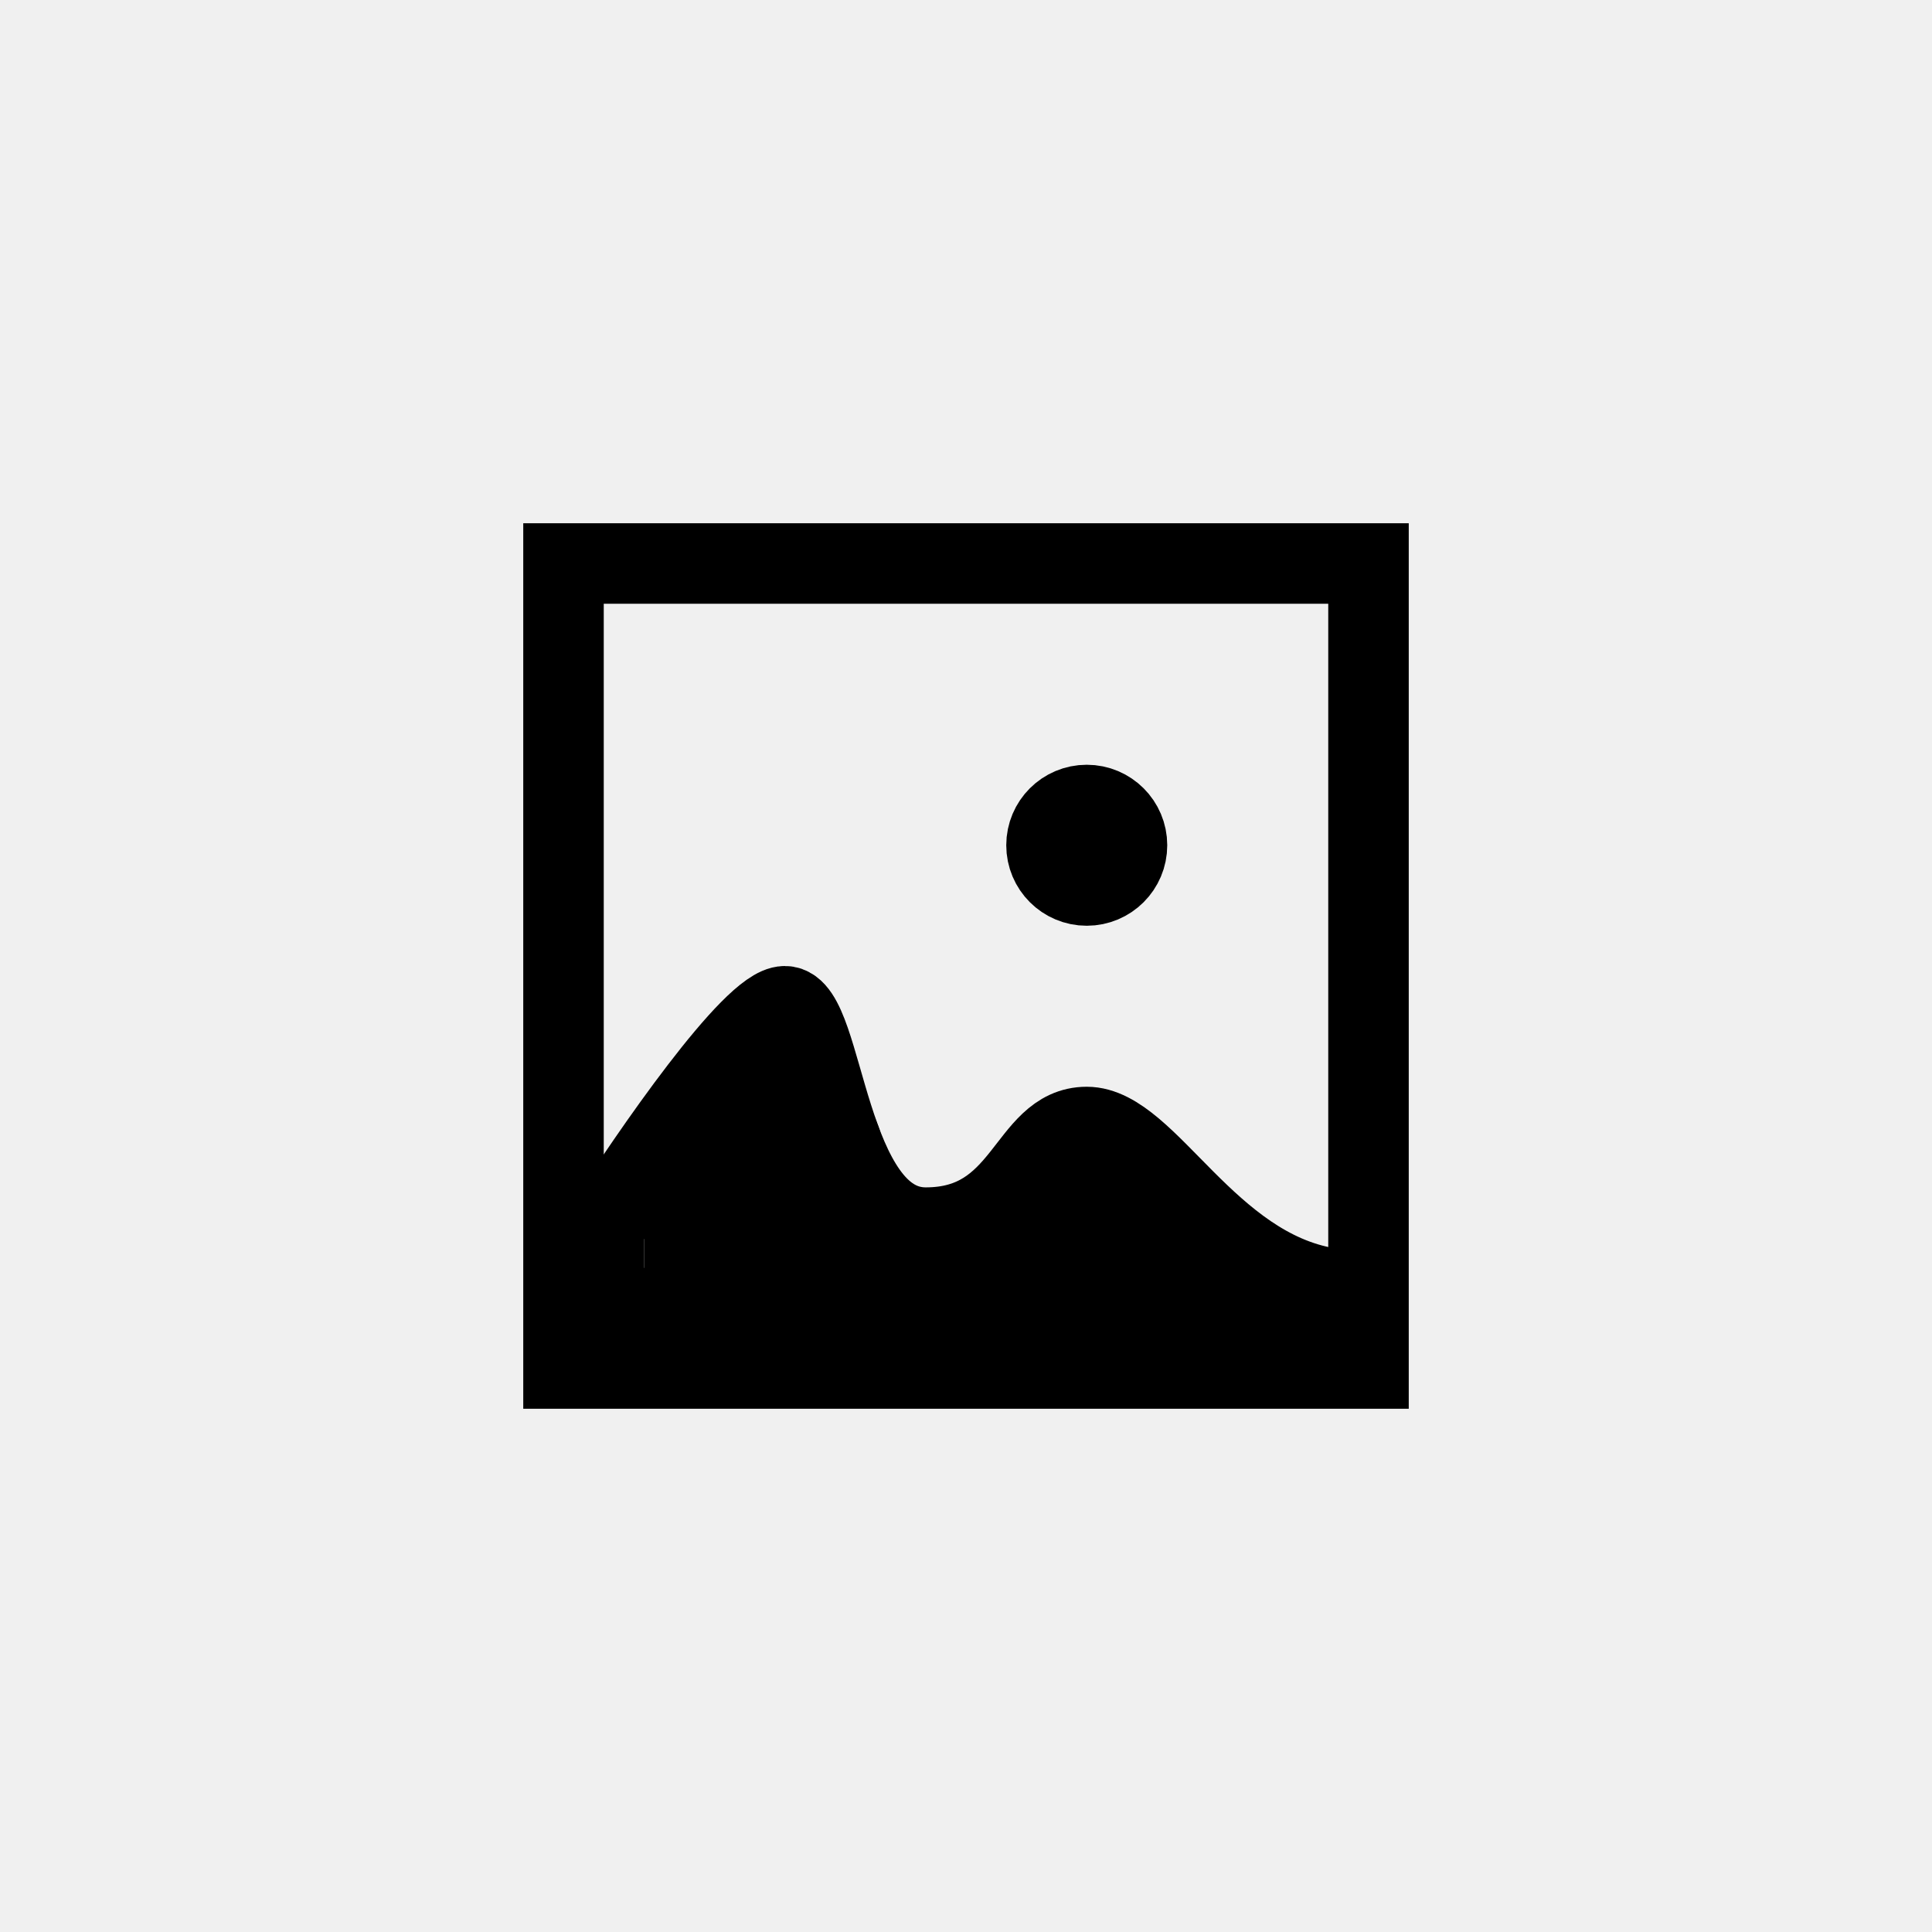
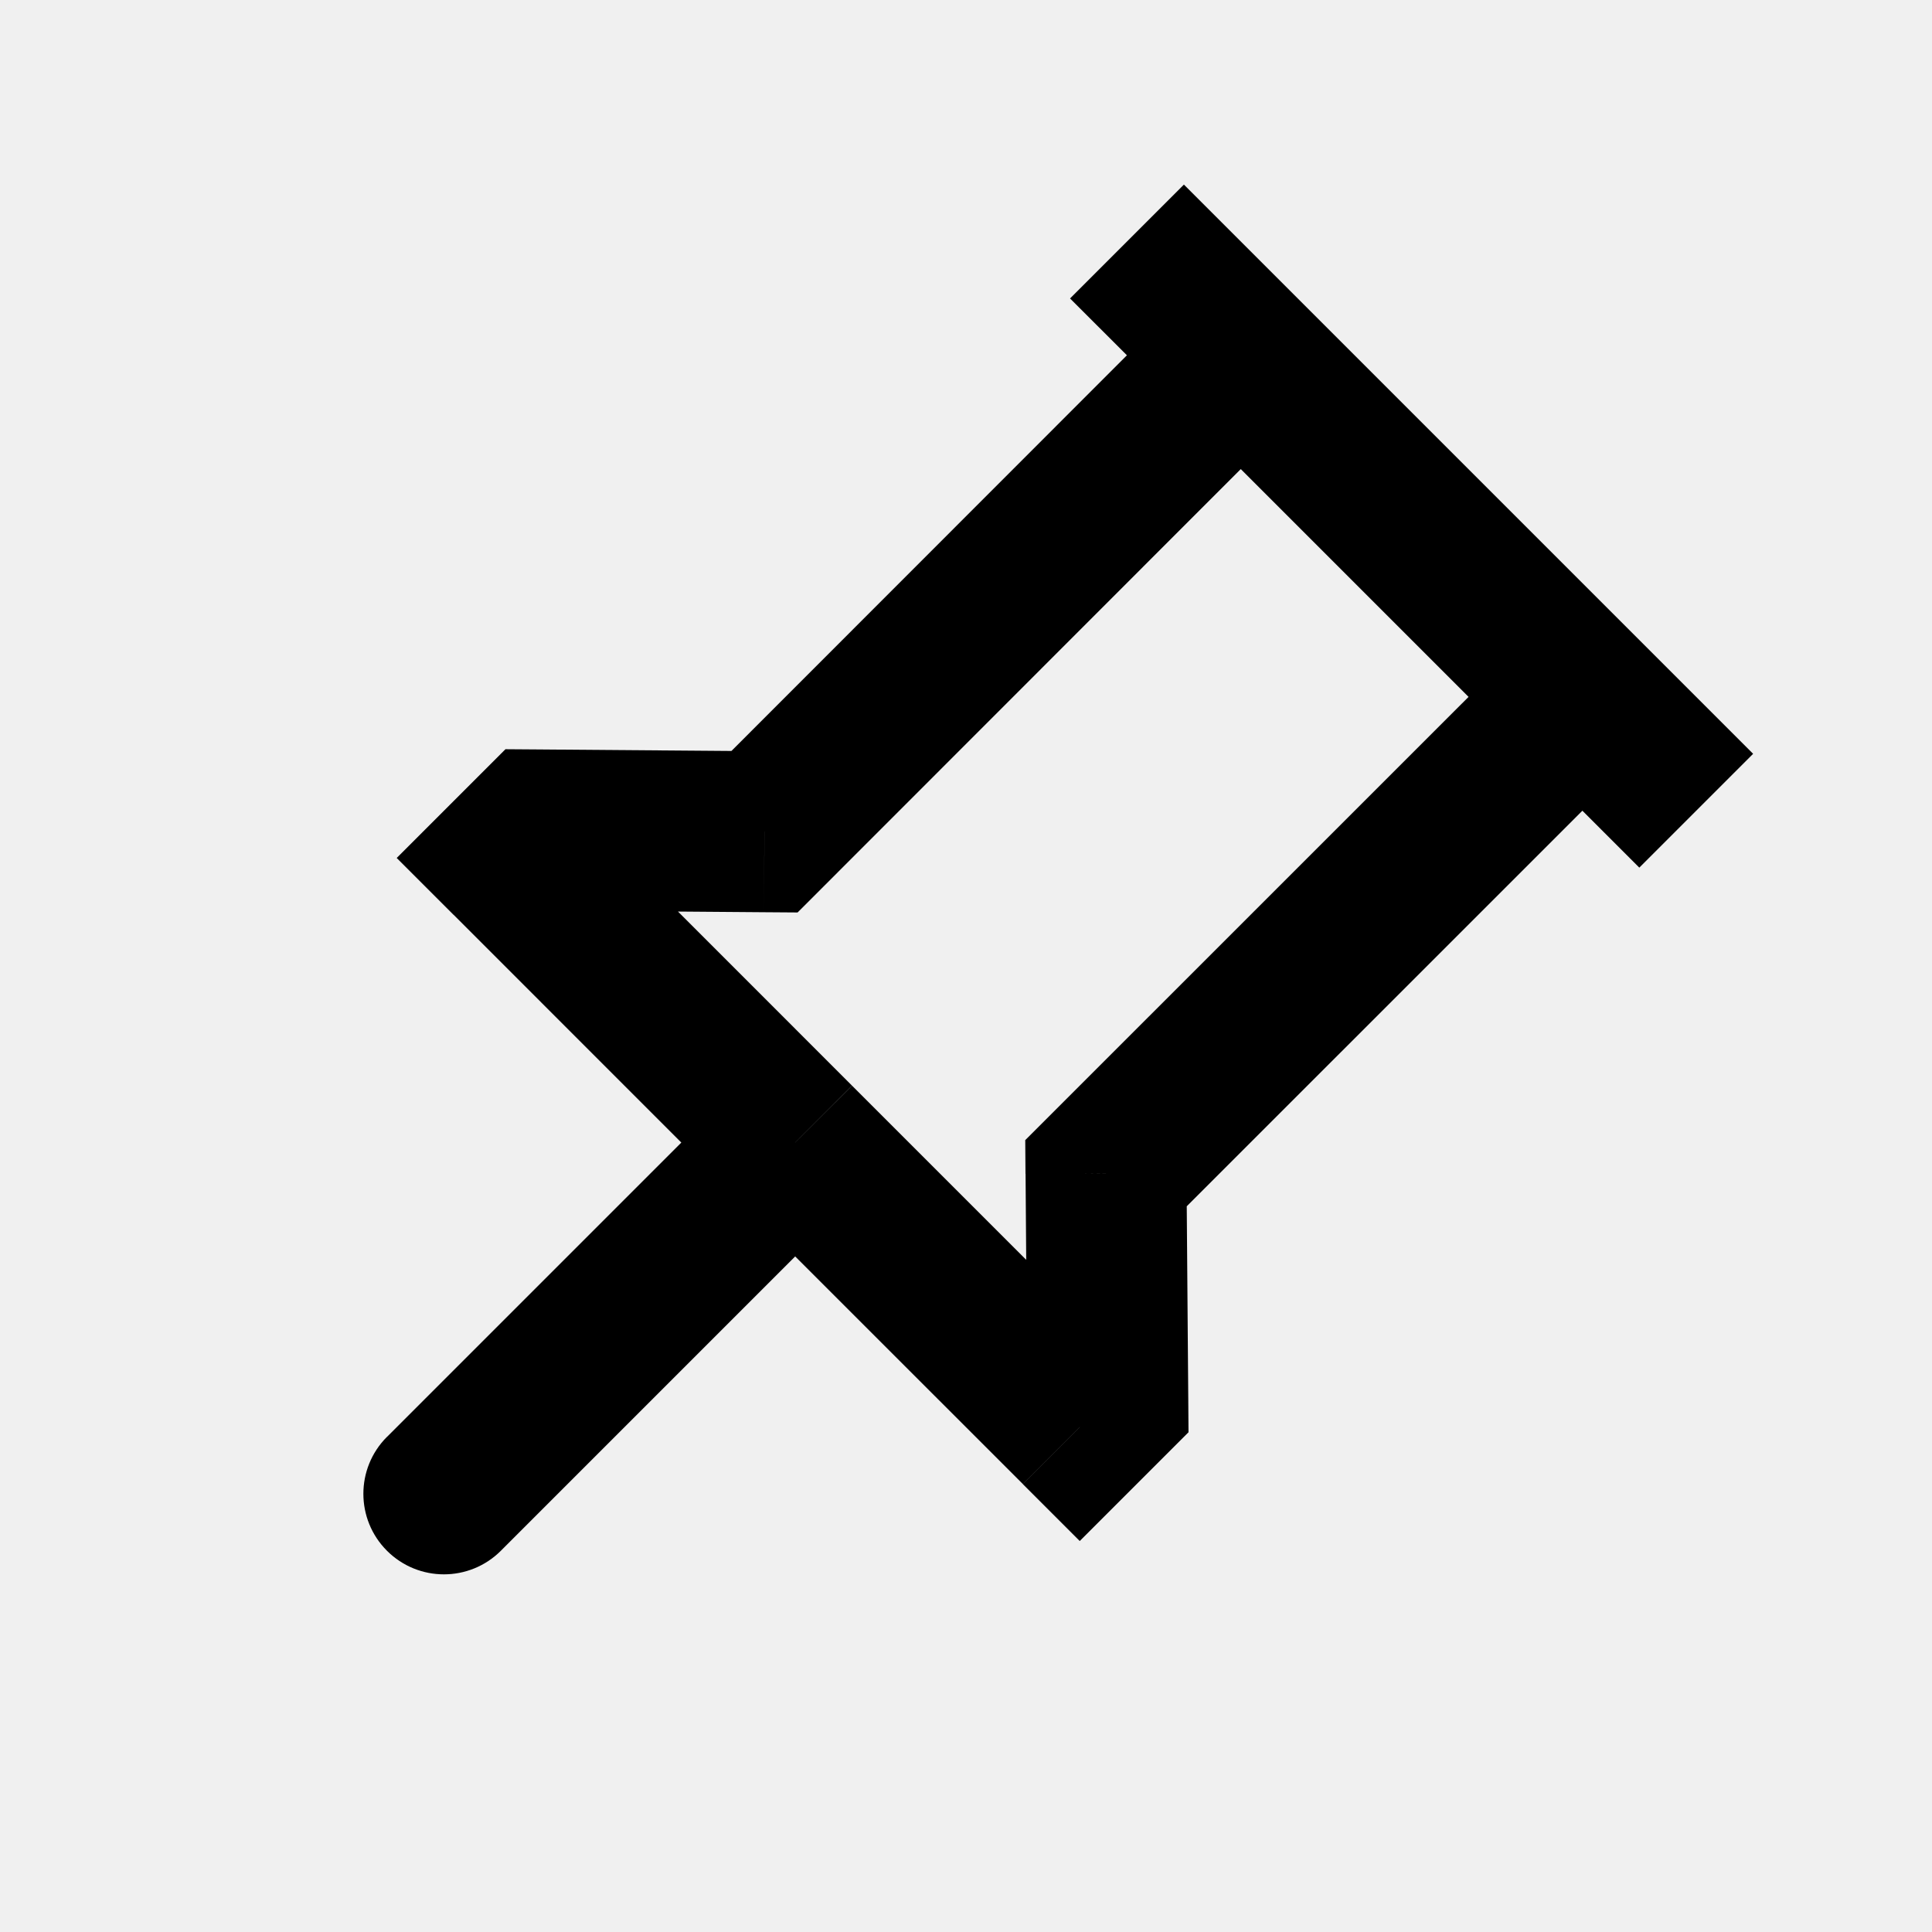
- <svg xmlns="http://www.w3.org/2000/svg" width="48" height="48" fill="none" viewBox="0 0 48 48">
-   <circle cx="27" cy="21" r="1" stroke="currentColor" stroke-linecap="round" stroke-width="2" />
-   <mask id="picture-blue-bg__a" fill="#fff">
-     <path d="M16 29a3 3 0 1 1 6 0v3.83a.17.17 0 0 1-.17.17h-5.66a.17.17 0 0 1-.17-.17V29Z" />
-   </mask>
-   <path stroke="currentColor" stroke-width="6" d="M16 29a3 3 0 1 1 6 0v3.83a.17.17 0 0 1-.17.17h-5.66a.17.17 0 0 1-.17-.17V29Z" mask="url(#picture-blue-bg__a)" />
-   <mask id="picture-blue-bg__b" fill="#fff">
-     <path d="M24 31a3 3 0 1 1 6 0v1.878a.122.122 0 0 1-.122.122h-5.756a.122.122 0 0 1-.122-.122V31Z" />
-   </mask>
-   <path stroke="currentColor" stroke-width="5" d="M24 31a3 3 0 1 1 6 0v1.878a.122.122 0 0 1-.122.122h-5.756a.122.122 0 0 1-.122-.122V31Z" mask="url(#picture-blue-bg__b)" />
-   <mask id="picture-blue-bg__c" fill="#fff">
-     <path d="M20 30.419c0-.232.187-.419.419-.419h1.679A3.902 3.902 0 0 1 26 33.902a.098.098 0 0 1-.098.098H21a1 1 0 0 1-1-1v-2.581Z" />
-   </mask>
-   <path stroke="currentColor" stroke-width="4" d="M20 30.419c0-.232.187-.419.419-.419h1.679A3.902 3.902 0 0 1 26 33.902a.098.098 0 0 1-.098.098H21a1 1 0 0 1-1-1v-2.581Z" mask="url(#picture-blue-bg__c)" />
-   <path stroke="currentColor" stroke-width="2" d="M15 30.5v2h18V32c-3-.5-4.5-4-6-4s-1.5 2.5-4 2.5-2.5-5.5-3.5-5.5c-.8 0-3.333 3.667-4.5 5.5Z" />
-   <path stroke="currentColor" stroke-width="2" d="M14 34V14h20v20H14Z" />
+ <svg xmlns="http://www.w3.org/2000/svg" width="24" height="24" fill="currentColor" viewBox="0 0 24 24">
+   <path d="m13.74 14.574-.708-.707-.296.296.003.42 1-.009Zm.021 2.807.707.707.296-.296-.003-.419-1 .008Zm-.348.348-.707.707.707.707.707-.707-.707-.707Zm-7.071-7.071-.707-.707-.707.707.707.707.707-.707Zm.348-.348.008-1-.419-.003-.296.296.707.707Zm2.807.022-.008 1 .419.003.296-.296-.707-.707Zm-4.69 7.517a1 1 0 0 0 1.415 1.415l-1.414-1.415ZM18.95 9.364l1.414 1.414 1.414-1.414-1.414-1.414-1.414 1.414Zm0-1.414-5.918 5.917 1.414 1.414 5.918-5.917L18.95 7.95Zm-6.21 6.632.021 2.807 2-.016-.022-2.806-2 .015Zm.314 2.092-.348.348 1.414 1.414.348-.348-1.414-1.414Zm-6.005-5.309.348-.348-1.414-1.414-.348.348 1.414 1.414Zm-.367-.055 2.807.022.015-2-2.806-.022-.016 2Zm6.61-7.603 1.415 1.414 1.414-1.414-1.414-1.414-1.414 1.414Zm1.415 1.414 4.243 4.243 1.414-1.414-4.243-4.243-1.414 1.414Zm-4.503 5.918L16.12 5.12l-1.414-1.414L8.79 9.625l1.414 1.414Zm3.916 5.983-3.535-3.535L9.17 14.9l3.536 3.535 1.414-1.414Zm-3.535-3.535L7.049 9.95l-1.414 1.414L9.17 14.9l1.415-1.415Zm-1.415 0-4.362 4.362 1.414 1.415 4.363-4.363-1.415-1.415Z" />
</svg>
